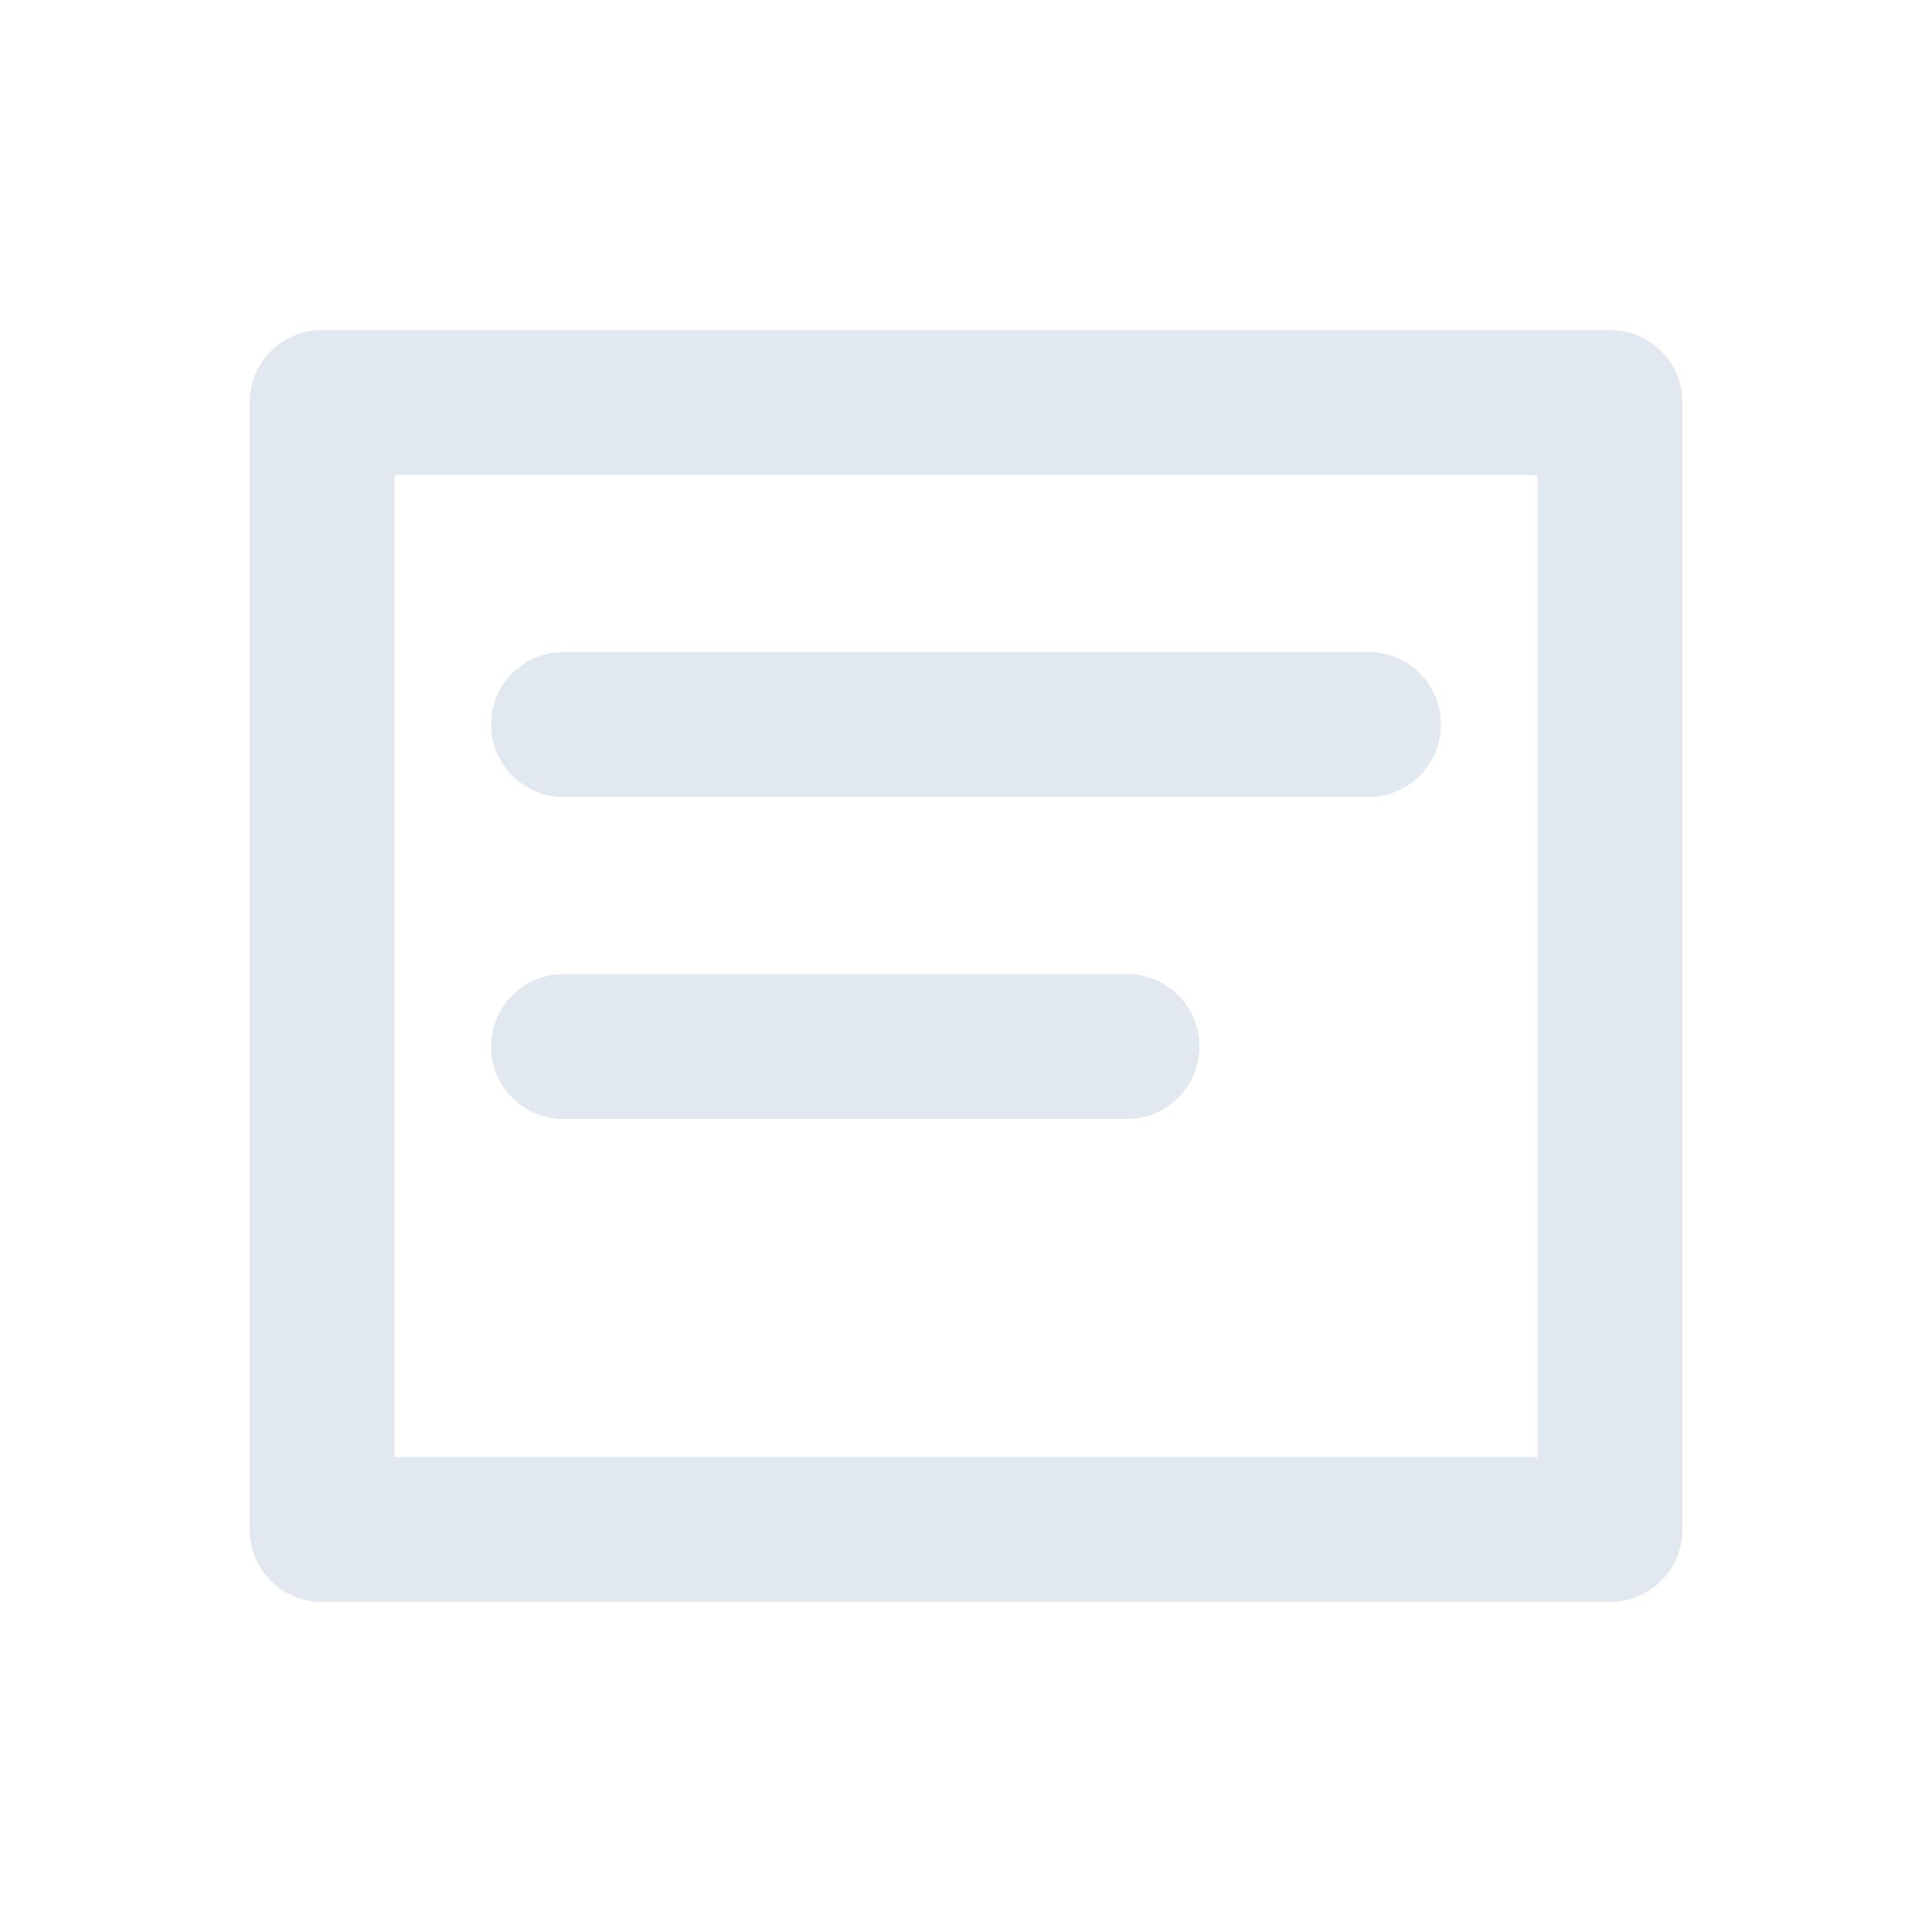
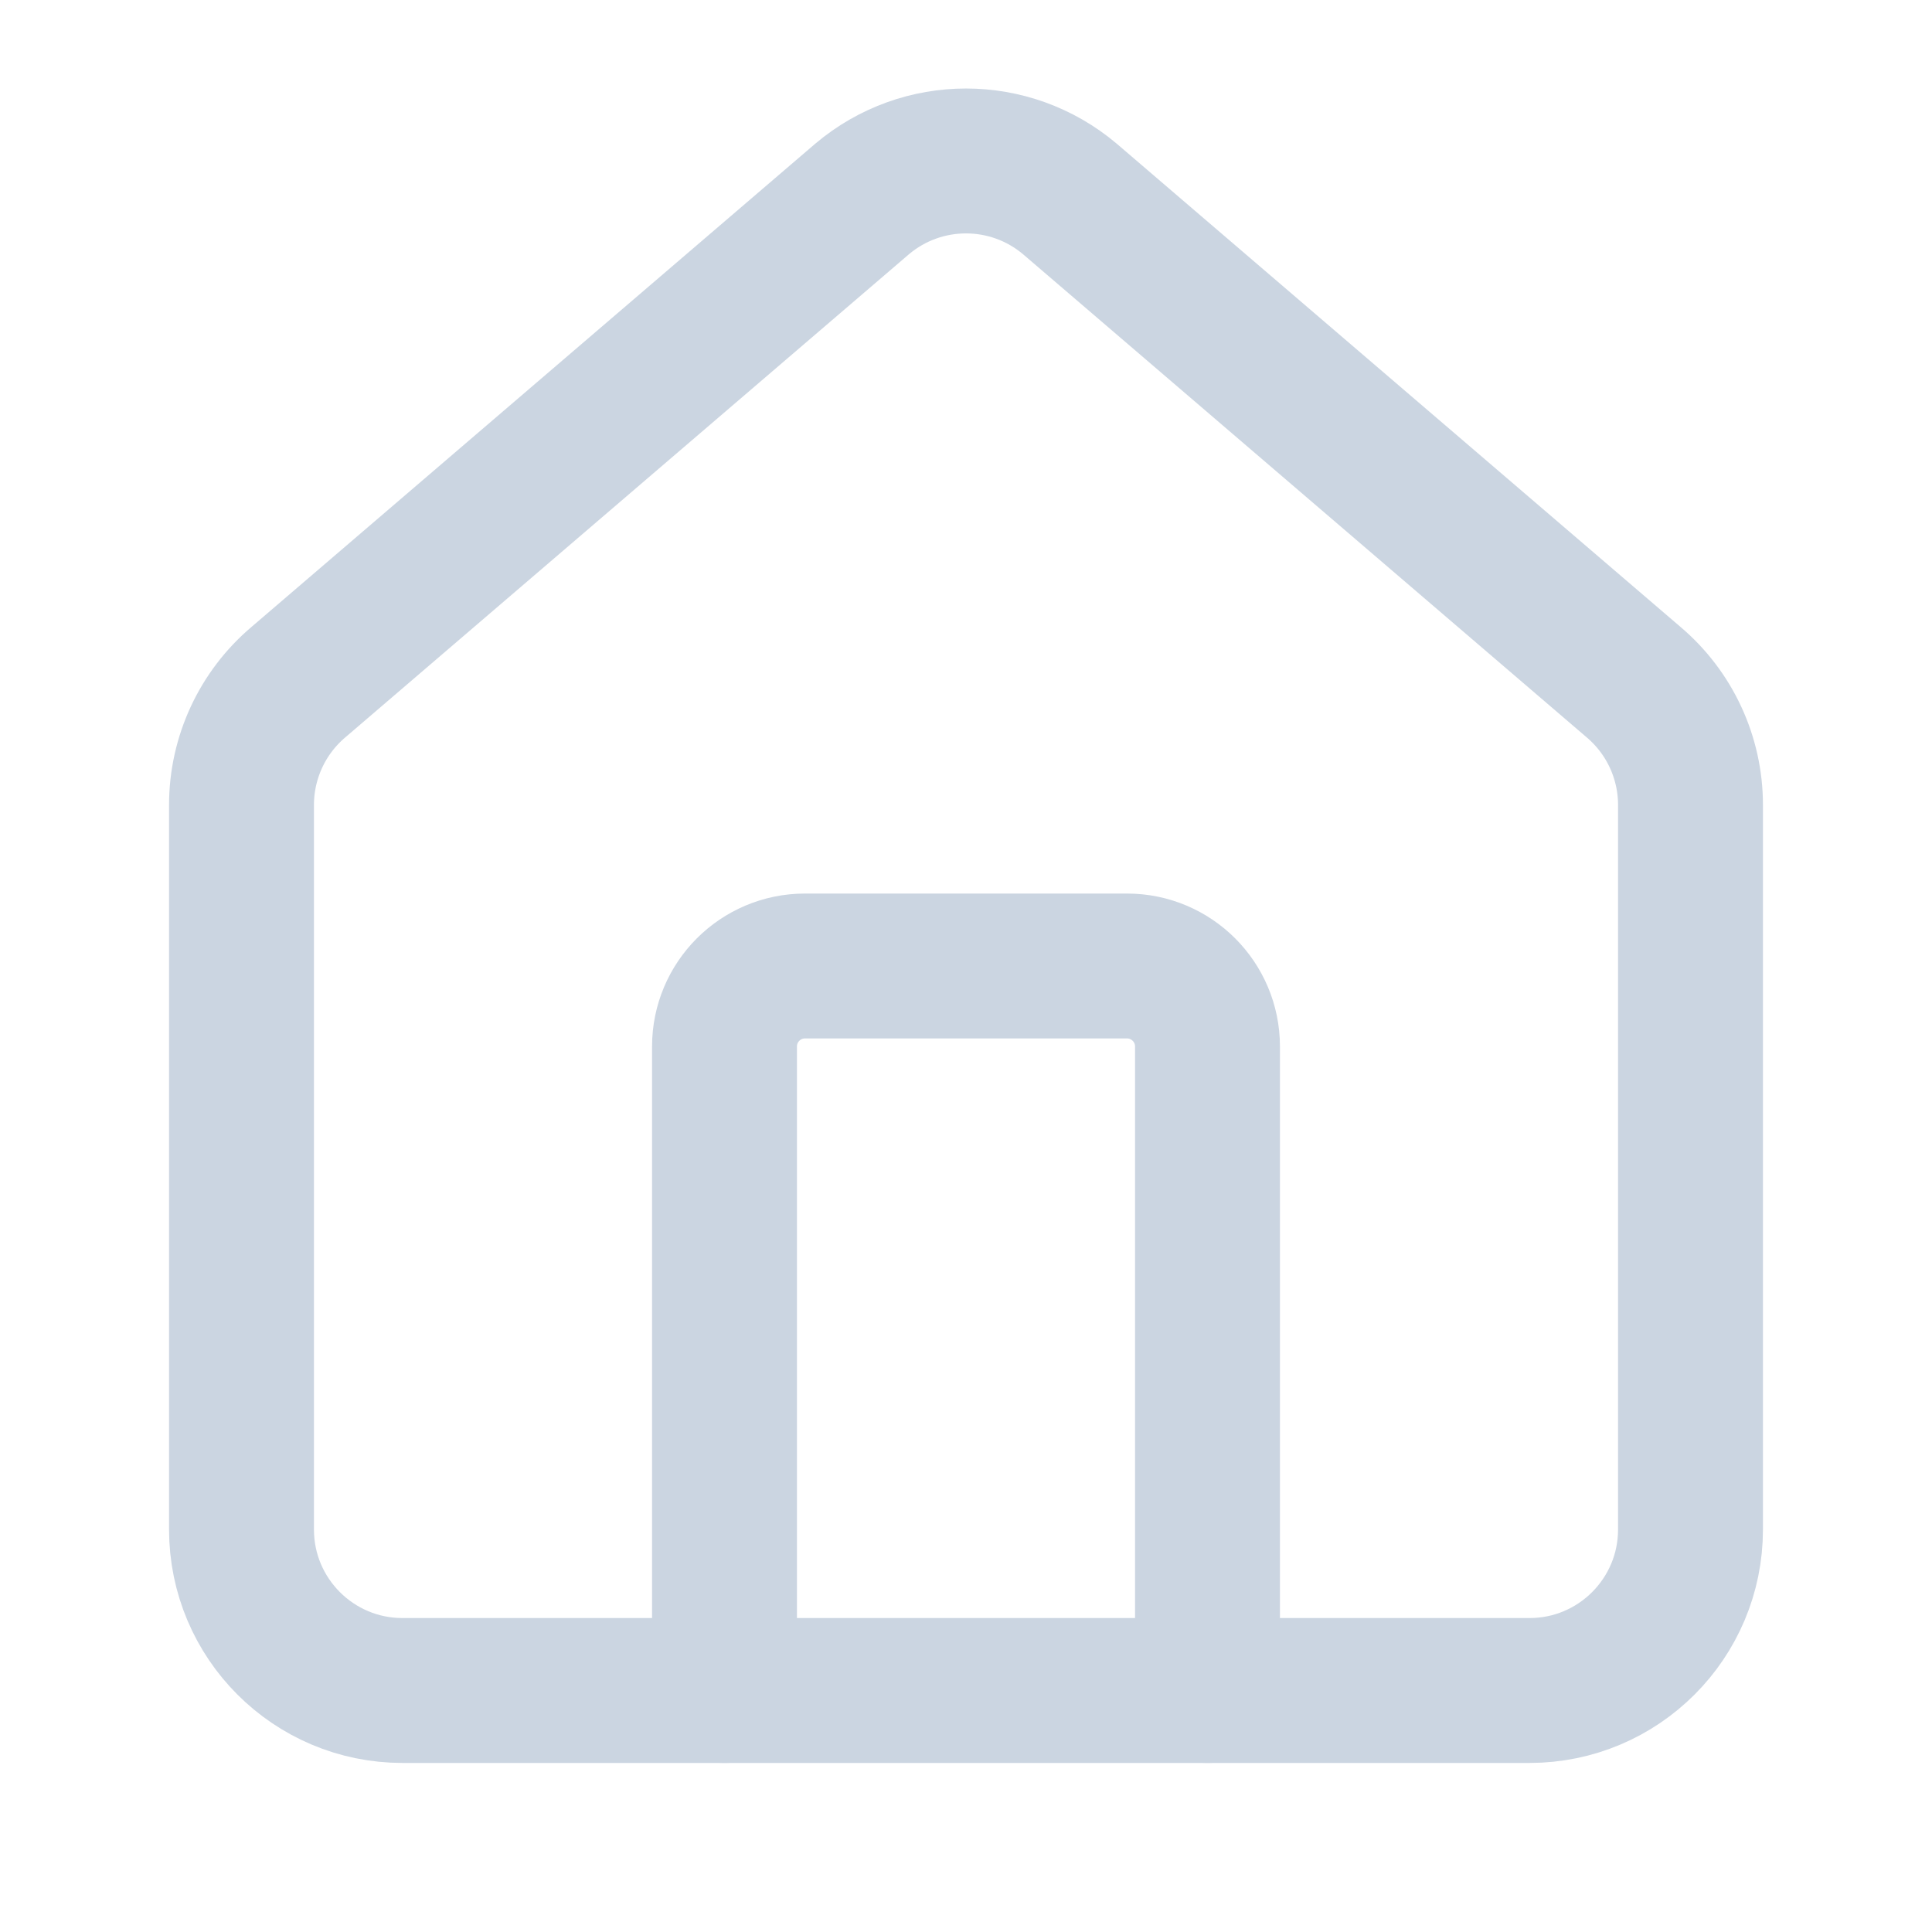
- <svg xmlns="http://www.w3.org/2000/svg" viewBox="0 0 24 24" fill="none" stroke="#e2e8f0" stroke-width="1.8" stroke-linecap="round" stroke-linejoin="round">
-   <path d="M4 5h16v14H4z" />
-   <path d="M7 9h10M7 13h7" />
+ <svg xmlns="http://www.w3.org/2000/svg" viewBox="0 0 24 24" fill="none" stroke="#cbd5e1" stroke-width="1.8" stroke-linecap="round" stroke-linejoin="round">
+   <path d="M15 21v-8a1 1 0 0 0-1-1h-4a1 1 0 0 0-1 1v8" />
+   <path d="M3 10a2 2 0 0 1 .709-1.528l7-6a2 2 0 0 1 2.582 0l7 6A2 2 0 0 1 21 10v9a2 2 0 0 1-2 2H5a2 2 0 0 1-2-2z" />
</svg>
